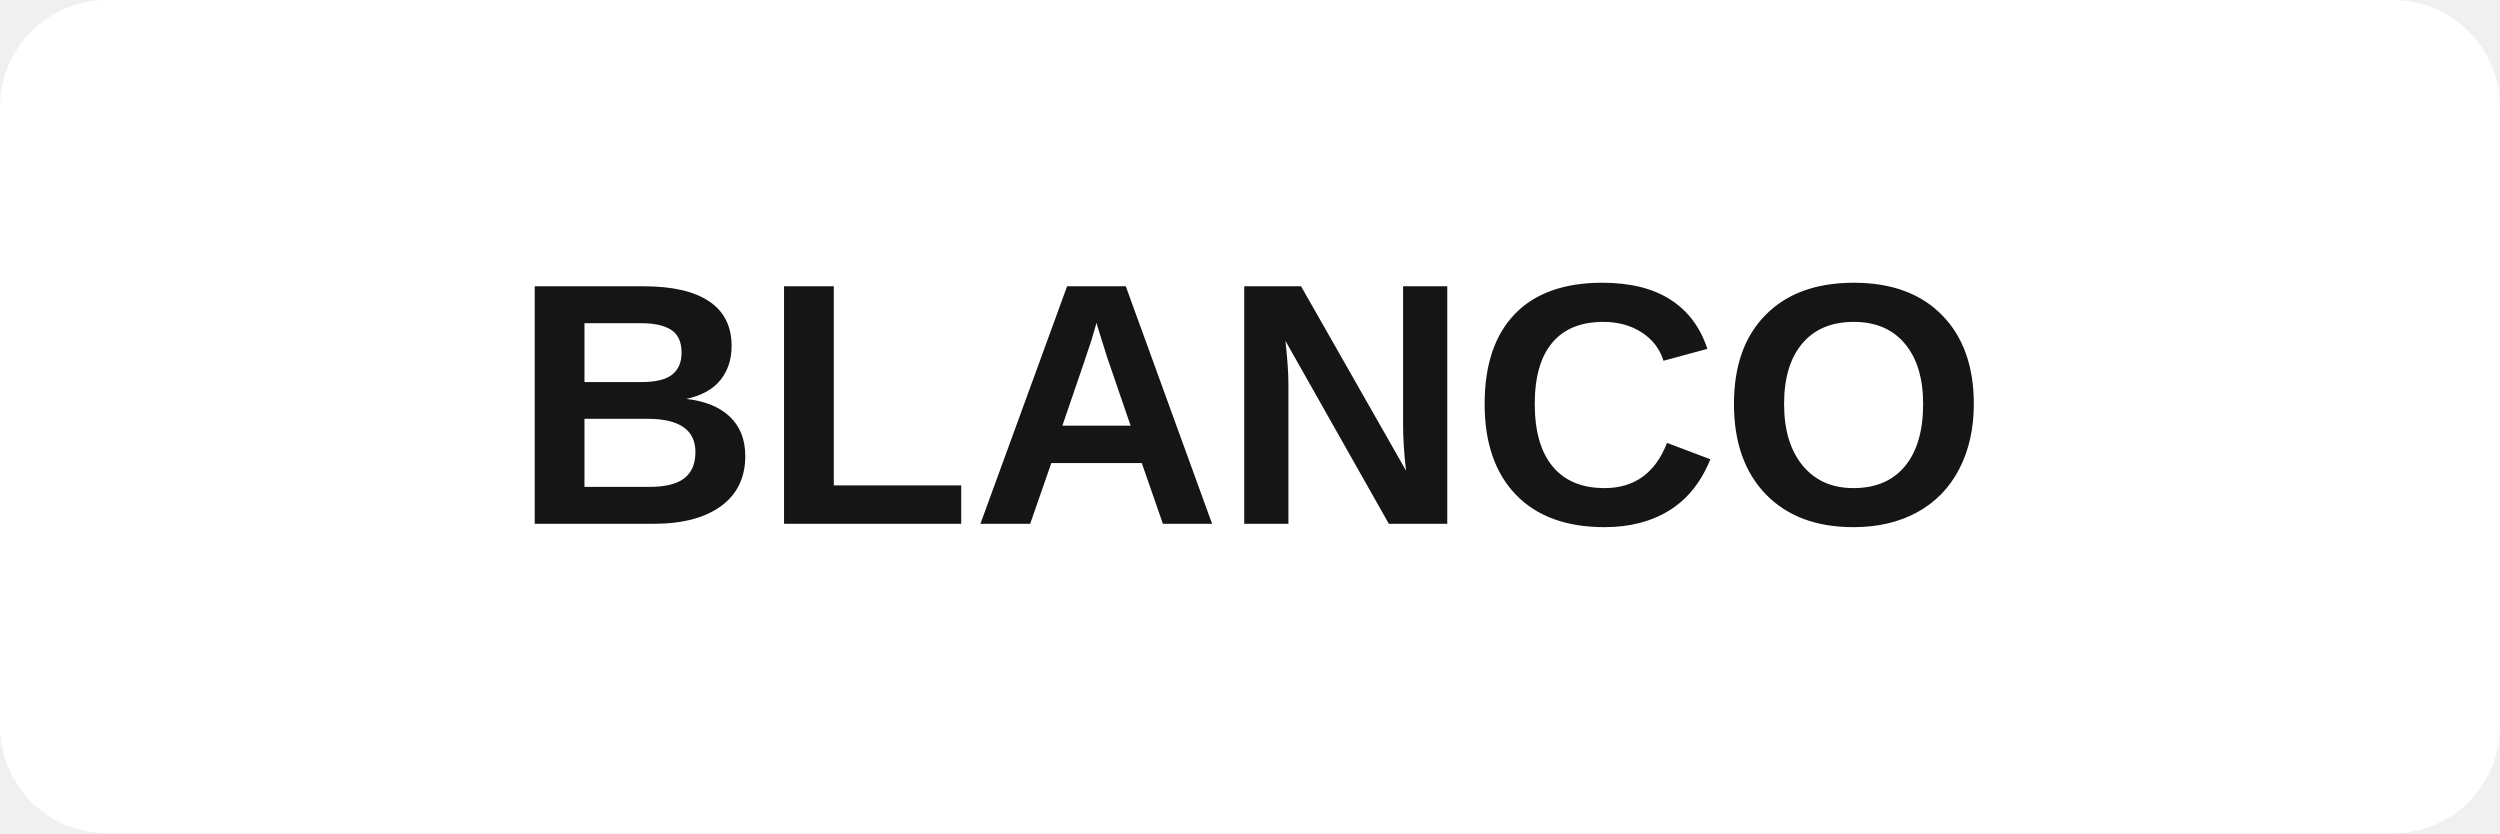
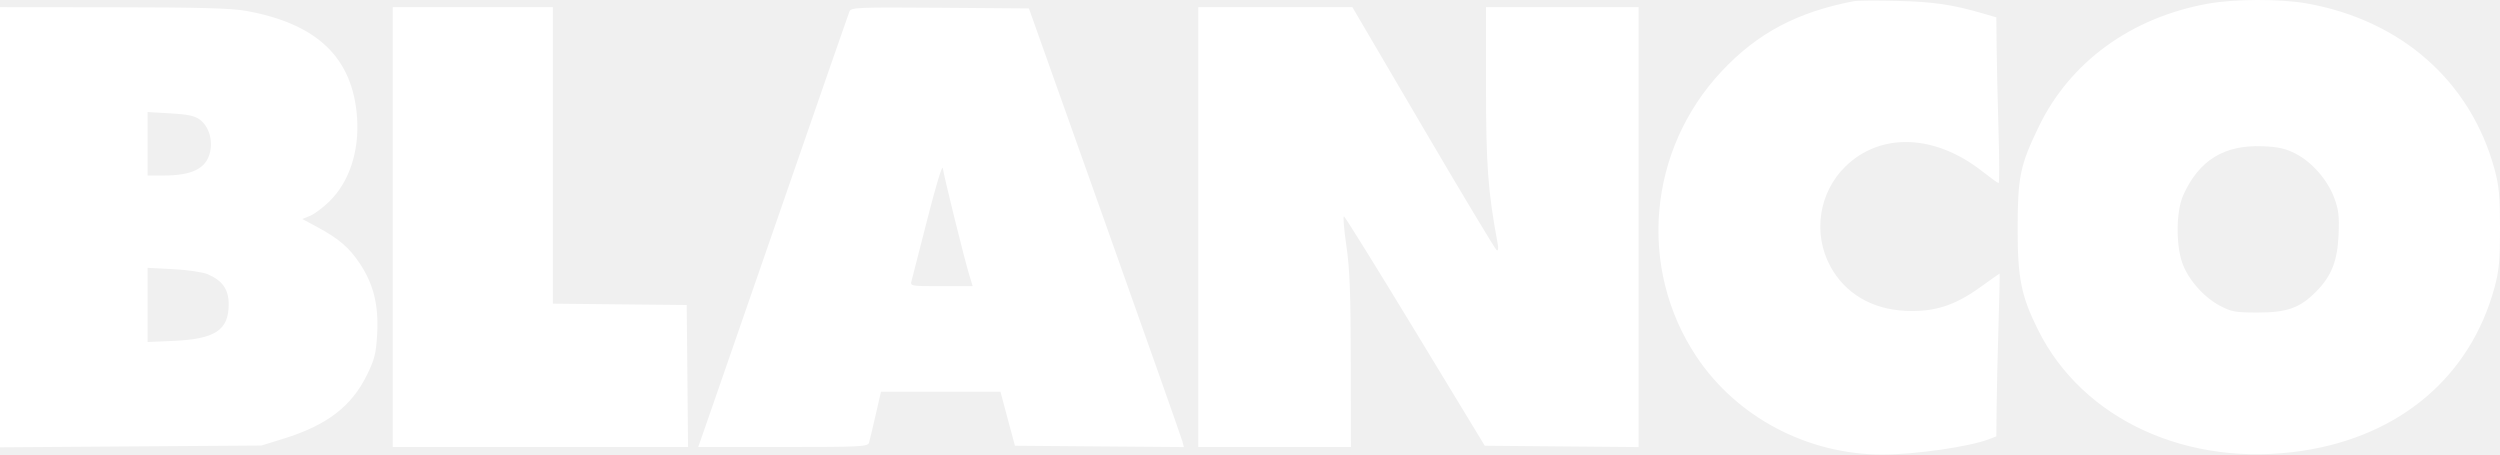
- <svg xmlns="http://www.w3.org/2000/svg" viewBox="0 0 420 140">
-   <rect width="420" height="140" rx="18" fill="#fff" />
-   <text x="210" y="88" text-anchor="middle" font-family="Arial,sans-serif" font-size="58" font-weight="700" fill="#151515">BLANCO</text>
+ <svg xmlns="http://www.w3.org/2000/svg" viewBox="0 0 88 16" fill="none">
+   <path fill-rule="evenodd" clip-rule="evenodd" d="M65.252 0.042C63.257 0.426 61.862 1.166 60.602 2.509C58.009 5.273 57.641 9.437 59.715 12.552C61.136 14.686 63.627 16 66.254 16C67.426 16 69.34 15.723 70.029 15.454L70.271 15.359L70.281 14.331C70.286 13.765 70.316 12.476 70.347 11.466C70.378 10.456 70.395 9.63 70.386 9.63C70.377 9.63 70.066 9.849 69.694 10.117C68.804 10.759 68.078 10.988 67.078 10.942C65.89 10.888 64.946 10.329 64.427 9.372C63.804 8.221 64.022 6.774 64.958 5.861C66.195 4.652 68.112 4.721 69.78 6.034C70.067 6.26 70.325 6.445 70.352 6.445C70.38 6.445 70.378 5.6 70.347 4.566C70.316 3.531 70.287 2.219 70.281 1.648L70.271 0.611L69.807 0.476C68.73 0.161 68.055 0.062 66.793 0.032C66.066 0.014 65.373 0.019 65.252 0.042ZM77.714 0.13C75.013 0.62 72.867 2.18 71.766 4.455C71.108 5.814 71.022 6.225 71.021 8.038C71.019 9.79 71.144 10.414 71.734 11.602C73.308 14.777 77.023 16.477 81.051 15.867C84.494 15.345 86.958 13.248 87.808 10.117C87.967 9.531 88 9.172 88 8.038C88 6.904 87.967 6.544 87.808 5.959C86.968 2.865 84.524 0.709 81.188 0.119C80.264 -0.044 78.647 -0.039 77.714 0.13ZM0 7.999V15.746L4.601 15.714L9.202 15.683L9.993 15.438C11.502 14.97 12.371 14.307 12.911 13.21C13.187 12.649 13.237 12.45 13.276 11.756C13.333 10.749 13.15 10.004 12.668 9.279C12.291 8.712 11.925 8.398 11.155 7.985L10.643 7.71L10.918 7.596C11.07 7.533 11.372 7.307 11.589 7.095C12.293 6.408 12.65 5.331 12.569 4.145C12.423 2.035 11.171 0.832 8.651 0.381C8.14 0.289 6.973 0.258 3.985 0.256L0 0.252V7.999ZM13.825 7.994V15.735H19.022H24.219L24.196 13.235L24.172 10.736L21.817 10.713L19.461 10.689V5.471V0.252H16.643H13.825V7.994ZM29.899 0.406C29.865 0.492 28.893 3.289 27.739 6.622C26.584 9.955 25.401 13.369 25.109 14.209L24.578 15.735H27.561C30.326 15.735 30.548 15.723 30.59 15.58C30.615 15.495 30.72 15.057 30.823 14.607L31.011 13.788H33.114H35.217L35.316 14.164C35.371 14.371 35.485 14.799 35.571 15.115L35.726 15.69L38.699 15.714L41.672 15.737L41.621 15.537C41.593 15.427 40.365 11.953 38.894 7.817L36.218 0.297L33.089 0.273C30.17 0.252 29.956 0.261 29.899 0.406ZM42.18 7.994V15.735H44.866H47.552L47.547 12.704C47.544 10.308 47.511 9.457 47.39 8.634C47.306 8.062 47.27 7.604 47.308 7.617C47.347 7.63 48.478 9.452 49.821 11.665L52.264 15.69L54.971 15.714L57.678 15.737V7.995V0.252H54.993H52.307L52.307 3.061C52.308 5.809 52.377 6.745 52.711 8.536C52.751 8.751 52.741 8.841 52.68 8.803C52.63 8.771 51.467 6.835 50.096 4.499L47.604 0.252H44.892H42.18V7.994ZM7.032 4.209C7.345 4.443 7.494 4.909 7.395 5.349C7.264 5.931 6.773 6.178 5.746 6.179L5.195 6.18V5.062V3.944L5.997 3.99C6.605 4.024 6.855 4.077 7.032 4.209ZM80.805 5.409C81.382 5.706 81.926 6.327 82.164 6.963C82.318 7.373 82.346 7.606 82.318 8.259C82.279 9.19 82.068 9.722 81.518 10.274C80.954 10.841 80.502 11.002 79.473 11.001C78.686 11.001 78.544 10.976 78.141 10.762C77.565 10.457 77.017 9.831 76.814 9.247C76.584 8.583 76.602 7.42 76.852 6.867C77.406 5.638 78.291 5.093 79.649 5.148C80.198 5.17 80.453 5.228 80.805 5.409ZM33.599 7.684C33.809 8.535 34.039 9.421 34.11 9.652L34.238 10.073H33.135C32.034 10.073 32.033 10.072 32.09 9.873C32.121 9.764 32.374 8.779 32.651 7.684C32.928 6.59 33.168 5.793 33.185 5.915C33.202 6.036 33.388 6.832 33.599 7.684ZM7.309 9.652C7.835 9.877 8.051 10.189 8.05 10.718C8.048 11.623 7.573 11.935 6.098 12L5.195 12.039V10.733V9.428L6.098 9.474C6.596 9.5 7.139 9.58 7.309 9.652Z" fill="#fff" />
</svg>
